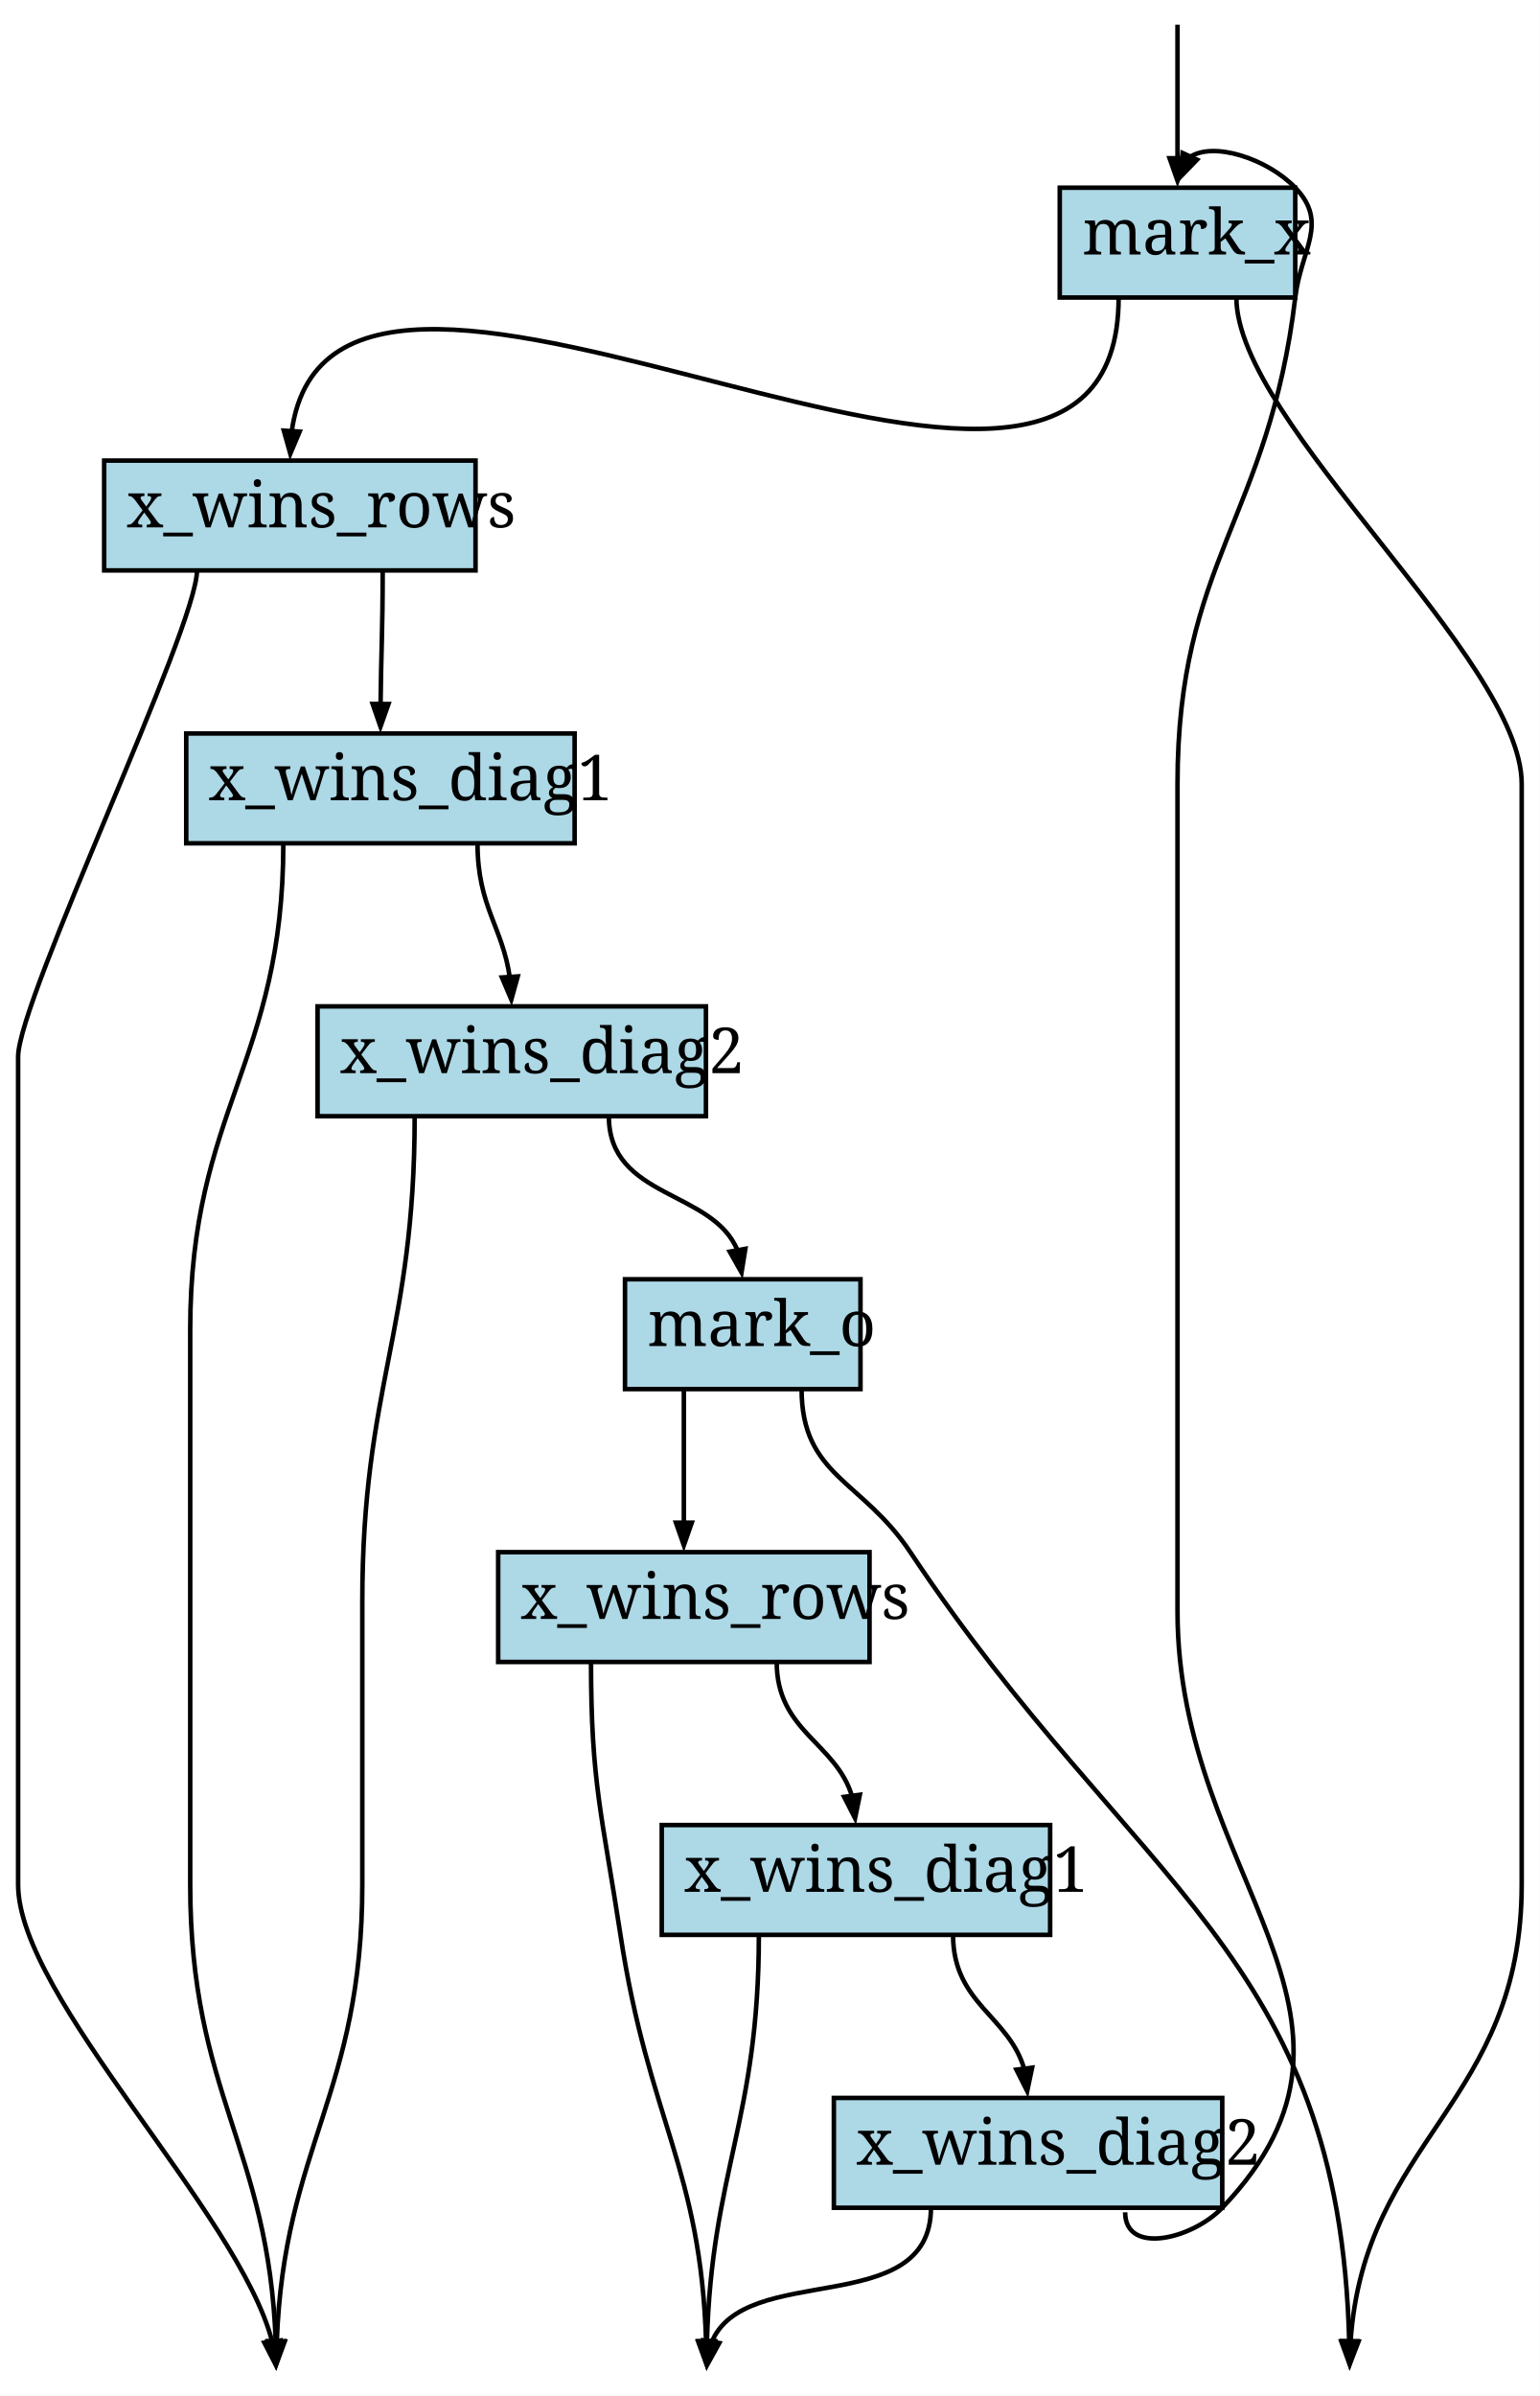
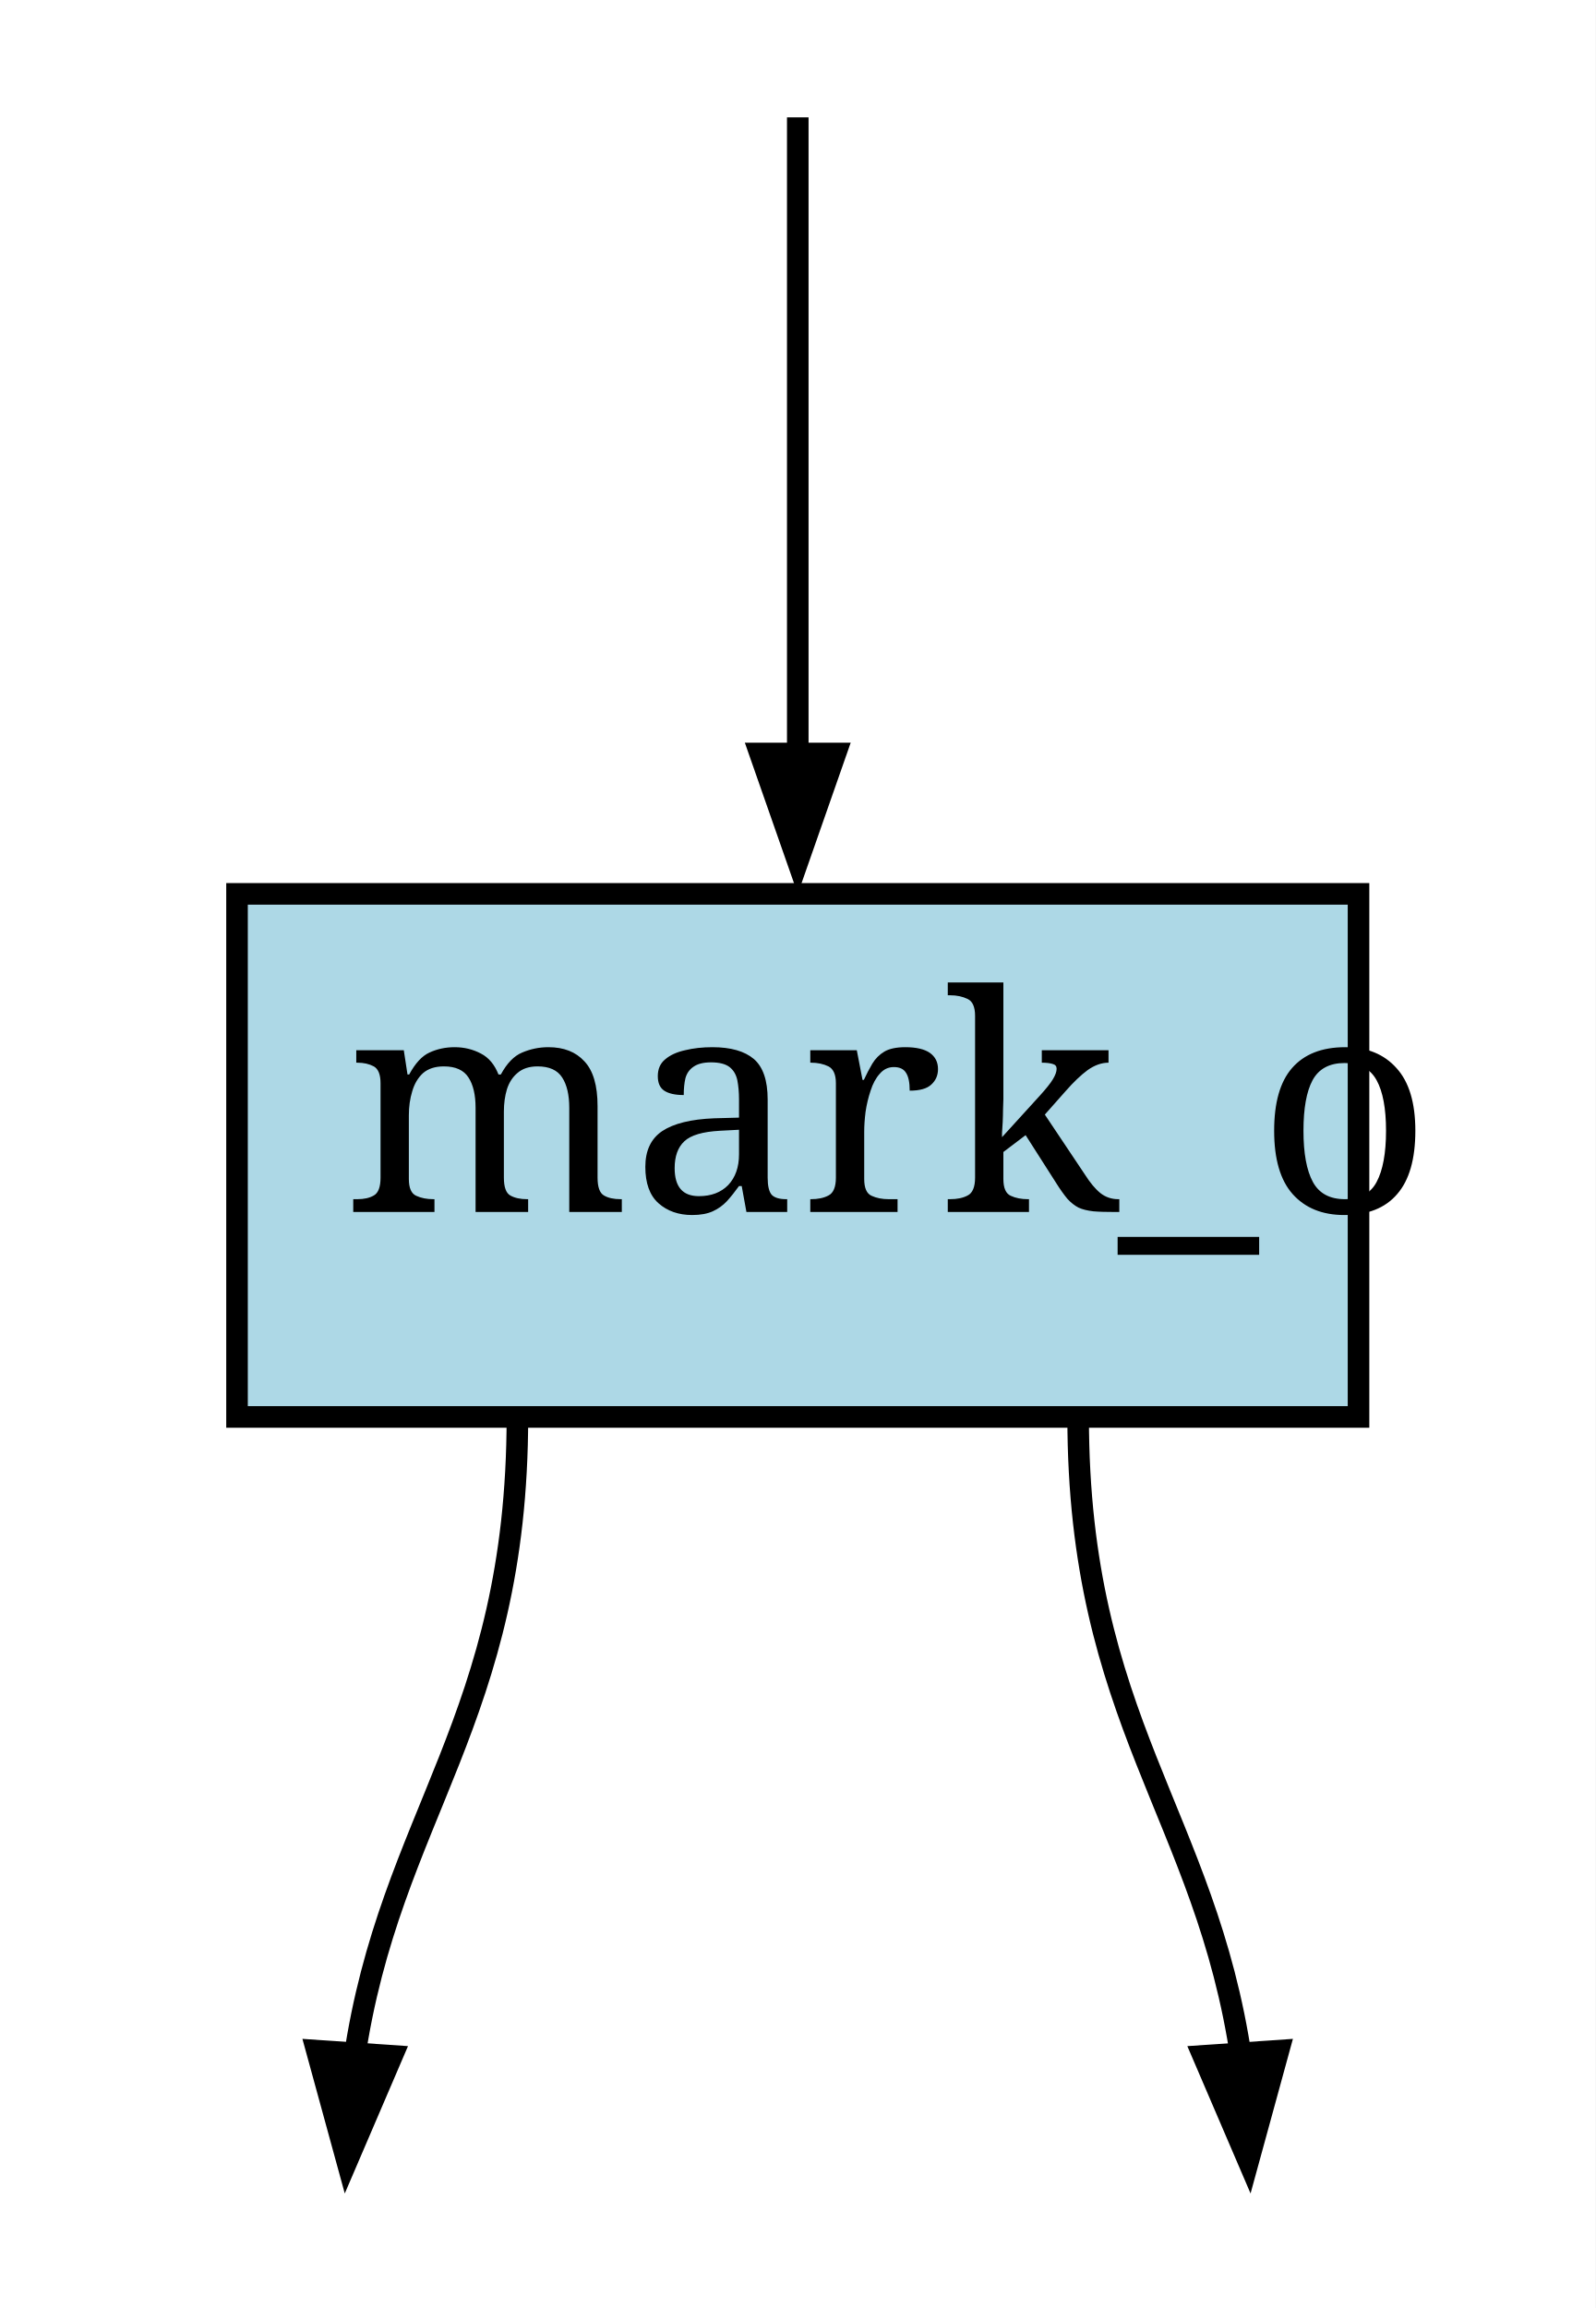
- <svg xmlns="http://www.w3.org/2000/svg" width="340pt" height="529pt" viewBox="0.00 0.00 340.00 529.00">
-   <g id="graph0" class="graph" transform="scale(1 1) rotate(0) translate(4 524.88)">
-     <polygon fill="white" stroke="none" points="-4,4 -4,-524.88 336,-524.88 336,4 -4,4" />
+ <svg xmlns="http://www.w3.org/2000/svg" width="74pt" height="107pt" viewBox="0.00 0.00 74.00 107.00">
+   <g id="graph0" class="graph" transform="scale(1 1) rotate(0) translate(4 103.13)">
+     <polygon fill="white" stroke="none" points="-4,4 -4,-103.13 69.98,-103.13 69.98,4 -4,4" />
    <g id="n1" class="node">
-       <polygon fill="lightblue" stroke="none" points="282,-483.44 230,-483.44 230,-459.19 282,-459.19 282,-483.44" />
-       <polygon fill="none" stroke="black" points="230,-459.19 230,-483.44 282,-483.44 282,-459.19 230,-459.19" />
-       <text xml:space="preserve" text-anchor="start" x="235" y="-468.69" font-family="Serif" font-size="14.00">mark_x</text>
+       <polygon fill="lightblue" stroke="none" points="58.99,-61.69 6.99,-61.69 6.99,-37.44 58.99,-37.44 58.99,-61.69" />
+       <polygon fill="none" stroke="black" points="6.99,-37.44 6.99,-61.69 58.99,-61.69 58.99,-37.44 6.99,-37.44" />
+       <text xml:space="preserve" text-anchor="start" x="11.99" y="-46.94" font-family="Serif" font-size="14.00">mark_o</text>
    </g>
    <g id="e1" class="edge">
-       <path fill="none" stroke="black" d="M256,-519.44C256,-505.81 256,-500.89 256,-489.85" />
-       <polygon fill="black" stroke="black" points="257.75,-489.95 256,-484.95 254.25,-489.95 257.75,-489.95" />
-     </g>
-     <g id="e12" class="edge">
-       <path fill="none" stroke="black" d="M269,-459.19C269,-431.52 332,-379.48 332,-351.81 332,-351.81 332,-351.81 332,-108.81 332,-60.37 297.2,-52.67 294.2,-7.73" />
-       <polygon fill="black" stroke="black" points="295.96,-7.89 294.05,-2.95 292.46,-8.01 295.96,-7.89" />
-     </g>
-     <g id="n2" class="node">
-       <polygon fill="lightblue" stroke="none" points="101,-423.19 19,-423.19 19,-398.94 101,-398.94 101,-423.19" />
-       <polygon fill="none" stroke="black" points="19,-398.94 19,-423.19 101,-423.19 101,-398.94 19,-398.94" />
-       <text xml:space="preserve" text-anchor="start" x="24" y="-408.44" font-family="Serif" font-size="14.00">x_wins_rows</text>
-     </g>
-     <g id="e9" class="edge">
-       <path fill="none" stroke="black" d="M243,-459.19C243,-378.56 69.87,-499.14 60.4,-429.52" />
-       <polygon fill="black" stroke="black" points="62.16,-429.58 60.1,-424.7 58.67,-429.8 62.16,-429.58" />
-     </g>
-     <g id="e14" class="edge">
-       <path fill="none" stroke="black" d="M39.5,-398.94C39.5,-386.23 0,-304.28 0,-291.56 0,-291.56 0,-291.56 0,-108.81 0,-83.81 48.85,-36.23 56.1,-7.87" />
-       <polygon fill="black" stroke="black" points="57.83,-8.13 56.79,-2.94 54.37,-7.65 57.83,-8.13" />
-     </g>
-     <g id="n3" class="node">
-       <polygon fill="lightblue" stroke="none" points="122.88,-362.94 37.12,-362.94 37.12,-338.69 122.88,-338.69 122.88,-362.94" />
-       <polygon fill="none" stroke="black" points="37.12,-338.69 37.12,-362.94 122.88,-362.94 122.88,-338.69 37.12,-338.69" />
-       <text xml:space="preserve" text-anchor="start" x="42.12" y="-348.19" font-family="Serif" font-size="14.00">x_wins_diag1</text>
+       <path fill="none" stroke="black" d="M32.99,-97.69C32.99,-84.06 32.99,-79.14 32.99,-68.1" />
+       <polygon fill="black" stroke="black" points="34.74,-68.2 32.99,-63.2 31.24,-68.2 34.74,-68.2" />
    </g>
    <g id="e2" class="edge">
-       <path fill="none" stroke="black" d="M80.5,-398.94C80.5,-385.31 80.14,-380.39 80.03,-369.35" />
-       <polygon fill="black" stroke="black" points="81.78,-369.45 80.01,-364.45 78.28,-369.46 81.78,-369.45" />
-     </g>
-     <g id="e13" class="edge">
-       <path fill="none" stroke="black" d="M58.56,-338.69C58.56,-290.1 38,-279.9 38,-231.31 38,-231.31 38,-231.31 38,-108.81 38,-62.53 55.33,-50.92 56.89,-7.75" />
-       <polygon fill="black" stroke="black" points="58.63,-7.98 56.97,-2.95 55.13,-7.92 58.63,-7.98" />
-     </g>
-     <g id="n4" class="node">
-       <polygon fill="lightblue" stroke="none" points="151.88,-302.69 66.12,-302.69 66.12,-278.44 151.88,-278.44 151.88,-302.69" />
-       <polygon fill="none" stroke="black" points="66.12,-278.44 66.12,-302.69 151.88,-302.69 151.88,-278.44 66.12,-278.44" />
-       <text xml:space="preserve" text-anchor="start" x="71.12" y="-287.94" font-family="Serif" font-size="14.00">x_wins_diag2</text>
-     </g>
-     <g id="e8" class="edge">
-       <path fill="none" stroke="black" d="M101.44,-338.69C101.44,-324.64 107.02,-320.23 108.59,-308.89" />
-       <polygon fill="black" stroke="black" points="110.32,-309.3 108.9,-304.2 106.83,-309.07 110.32,-309.3" />
-     </g>
-     <g id="e15" class="edge">
-       <path fill="none" stroke="black" d="M87.56,-278.44C87.56,-230.44 76,-219.06 76,-171.06 76,-171.06 76,-171.06 76,-108.81 76,-62.53 58.67,-50.92 57.11,-7.75" />
-       <polygon fill="black" stroke="black" points="58.87,-7.92 57.03,-2.95 55.37,-7.98 58.87,-7.92" />
-     </g>
-     <g id="n5" class="node">
-       <polygon fill="lightblue" stroke="none" points="186,-242.44 134,-242.44 134,-218.19 186,-218.19 186,-242.44" />
-       <polygon fill="none" stroke="black" points="134,-218.19 134,-242.44 186,-242.44 186,-218.19 134,-218.19" />
-       <text xml:space="preserve" text-anchor="start" x="139" y="-227.69" font-family="Serif" font-size="14.00">mark_o</text>
-     </g>
-     <g id="e5" class="edge">
-       <path fill="none" stroke="black" d="M130.44,-278.44C130.44,-260.16 153.48,-262.23 158.88,-248.73" />
-       <polygon fill="black" stroke="black" points="160.58,-249.16 159.73,-243.93 157.13,-248.54 160.58,-249.16" />
-     </g>
-     <g id="e11" class="edge">
-       <path fill="none" stroke="black" d="M173,-218.19C173,-198.96 186.35,-198.2 197,-182.19 246.32,-108.06 291.82,-93.29 293.92,-7.72" />
-       <polygon fill="black" stroke="black" points="295.67,-7.97 293.98,-2.95 292.17,-7.93 295.67,-7.97" />
-     </g>
-     <g id="n6" class="node">
-       <polygon fill="lightblue" stroke="none" points="188,-182.19 106,-182.19 106,-157.94 188,-157.94 188,-182.19" />
-       <polygon fill="none" stroke="black" points="106,-157.94 106,-182.19 188,-182.19 188,-157.94 106,-157.94" />
-       <text xml:space="preserve" text-anchor="start" x="111" y="-167.44" font-family="Serif" font-size="14.00">x_wins_rows</text>
-     </g>
-     <g id="e4" class="edge">
-       <path fill="none" stroke="black" d="M147,-218.19C147,-204.56 147,-199.64 147,-188.6" />
-       <polygon fill="black" stroke="black" points="148.75,-188.7 147,-183.7 145.25,-188.7 148.75,-188.7" />
-     </g>
-     <g id="e17" class="edge">
-       <path fill="none" stroke="black" d="M126.5,-157.94C126.5,-131.01 128.94,-124.32 133,-97.69 139.23,-56.77 150.75,-46.1 151.91,-7.83" />
-       <polygon fill="black" stroke="black" points="153.65,-7.98 151.98,-2.95 150.15,-7.93 153.65,-7.98" />
-     </g>
-     <g id="n7" class="node">
-       <polygon fill="lightblue" stroke="none" points="227.88,-121.94 142.12,-121.94 142.12,-97.69 227.88,-97.69 227.88,-121.94" />
-       <polygon fill="none" stroke="black" points="142.12,-97.69 142.12,-121.94 227.88,-121.94 227.88,-97.69 142.12,-97.69" />
-       <text xml:space="preserve" text-anchor="start" x="147.12" y="-107.19" font-family="Serif" font-size="14.00">x_wins_diag1</text>
-     </g>
-     <g id="e6" class="edge">
-       <path fill="none" stroke="black" d="M167.5,-157.94C167.5,-142.51 180.66,-140.15 184.16,-128.19" />
-       <polygon fill="black" stroke="black" points="185.86,-128.63 184.8,-123.44 182.39,-128.16 185.86,-128.63" />
-     </g>
-     <g id="e16" class="edge">
-       <path fill="none" stroke="black" d="M163.56,-97.69C163.56,-56.79 153.14,-45.63 152.09,-7.76" />
-       <polygon fill="black" stroke="black" points="153.84,-7.93 152.02,-2.95 150.34,-7.98 153.84,-7.93" />
-     </g>
-     <g id="n8" class="node">
-       <polygon fill="lightblue" stroke="none" points="265.88,-61.69 180.12,-61.69 180.12,-37.44 265.88,-37.44 265.88,-61.69" />
-       <polygon fill="none" stroke="black" points="180.12,-37.44 180.12,-61.69 265.88,-61.69 265.88,-37.44 180.12,-37.44" />
-       <text xml:space="preserve" text-anchor="start" x="185.12" y="-46.94" font-family="Serif" font-size="14.00">x_wins_diag2</text>
+       <path fill="none" stroke="black" d="M19.99,-37.44C19.99,-23.35 14.08,-19 12.42,-7.65" />
+       <polygon fill="black" stroke="black" points="14.18,-7.82 12.09,-2.95 10.69,-8.06 14.18,-7.82" />
    </g>
    <g id="e3" class="edge">
-       <path fill="none" stroke="black" d="M206.44,-97.69C206.44,-82.42 218.89,-79.81 222.2,-67.9" />
-       <polygon fill="black" stroke="black" points="223.9,-68.37 222.81,-63.19 220.43,-67.93 223.9,-68.37" />
-     </g>
-     <g id="e10" class="edge">
-       <path fill="none" stroke="black" d="M201.56,-37.44C201.56,-12.55 160.15,-25.83 153.04,-7.51" />
-       <polygon fill="black" stroke="black" points="154.82,-7.57 152.25,-2.93 151.37,-8.16 154.82,-7.57" />
-     </g>
-     <g id="e7" class="edge">
-       <path fill="none" stroke="black" d="M244.44,-36.44C244.44,-26.9 259.29,-30.54 265.88,-37.44 306.38,-79.88 256,-110.4 256,-169.06 256,-351.81 256,-351.81 256,-351.81 256,-400.92 276.18,-410.43 282,-459.19 283.28,-469.89 289.47,-475.67 282,-483.44 275.86,-489.82 263.88,-493.8 258.6,-490.12" />
-       <polygon fill="black" stroke="black" points="260.31,-489.63 256.63,-485.82 257.12,-491.09 260.31,-489.63" />
+       <path fill="none" stroke="black" d="M45.99,-37.44C45.99,-23.35 51.9,-19 53.56,-7.65" />
+       <polygon fill="black" stroke="black" points="55.28,-8.06 53.88,-2.95 51.79,-7.82 55.28,-8.06" />
    </g>
  </g>
</svg>
